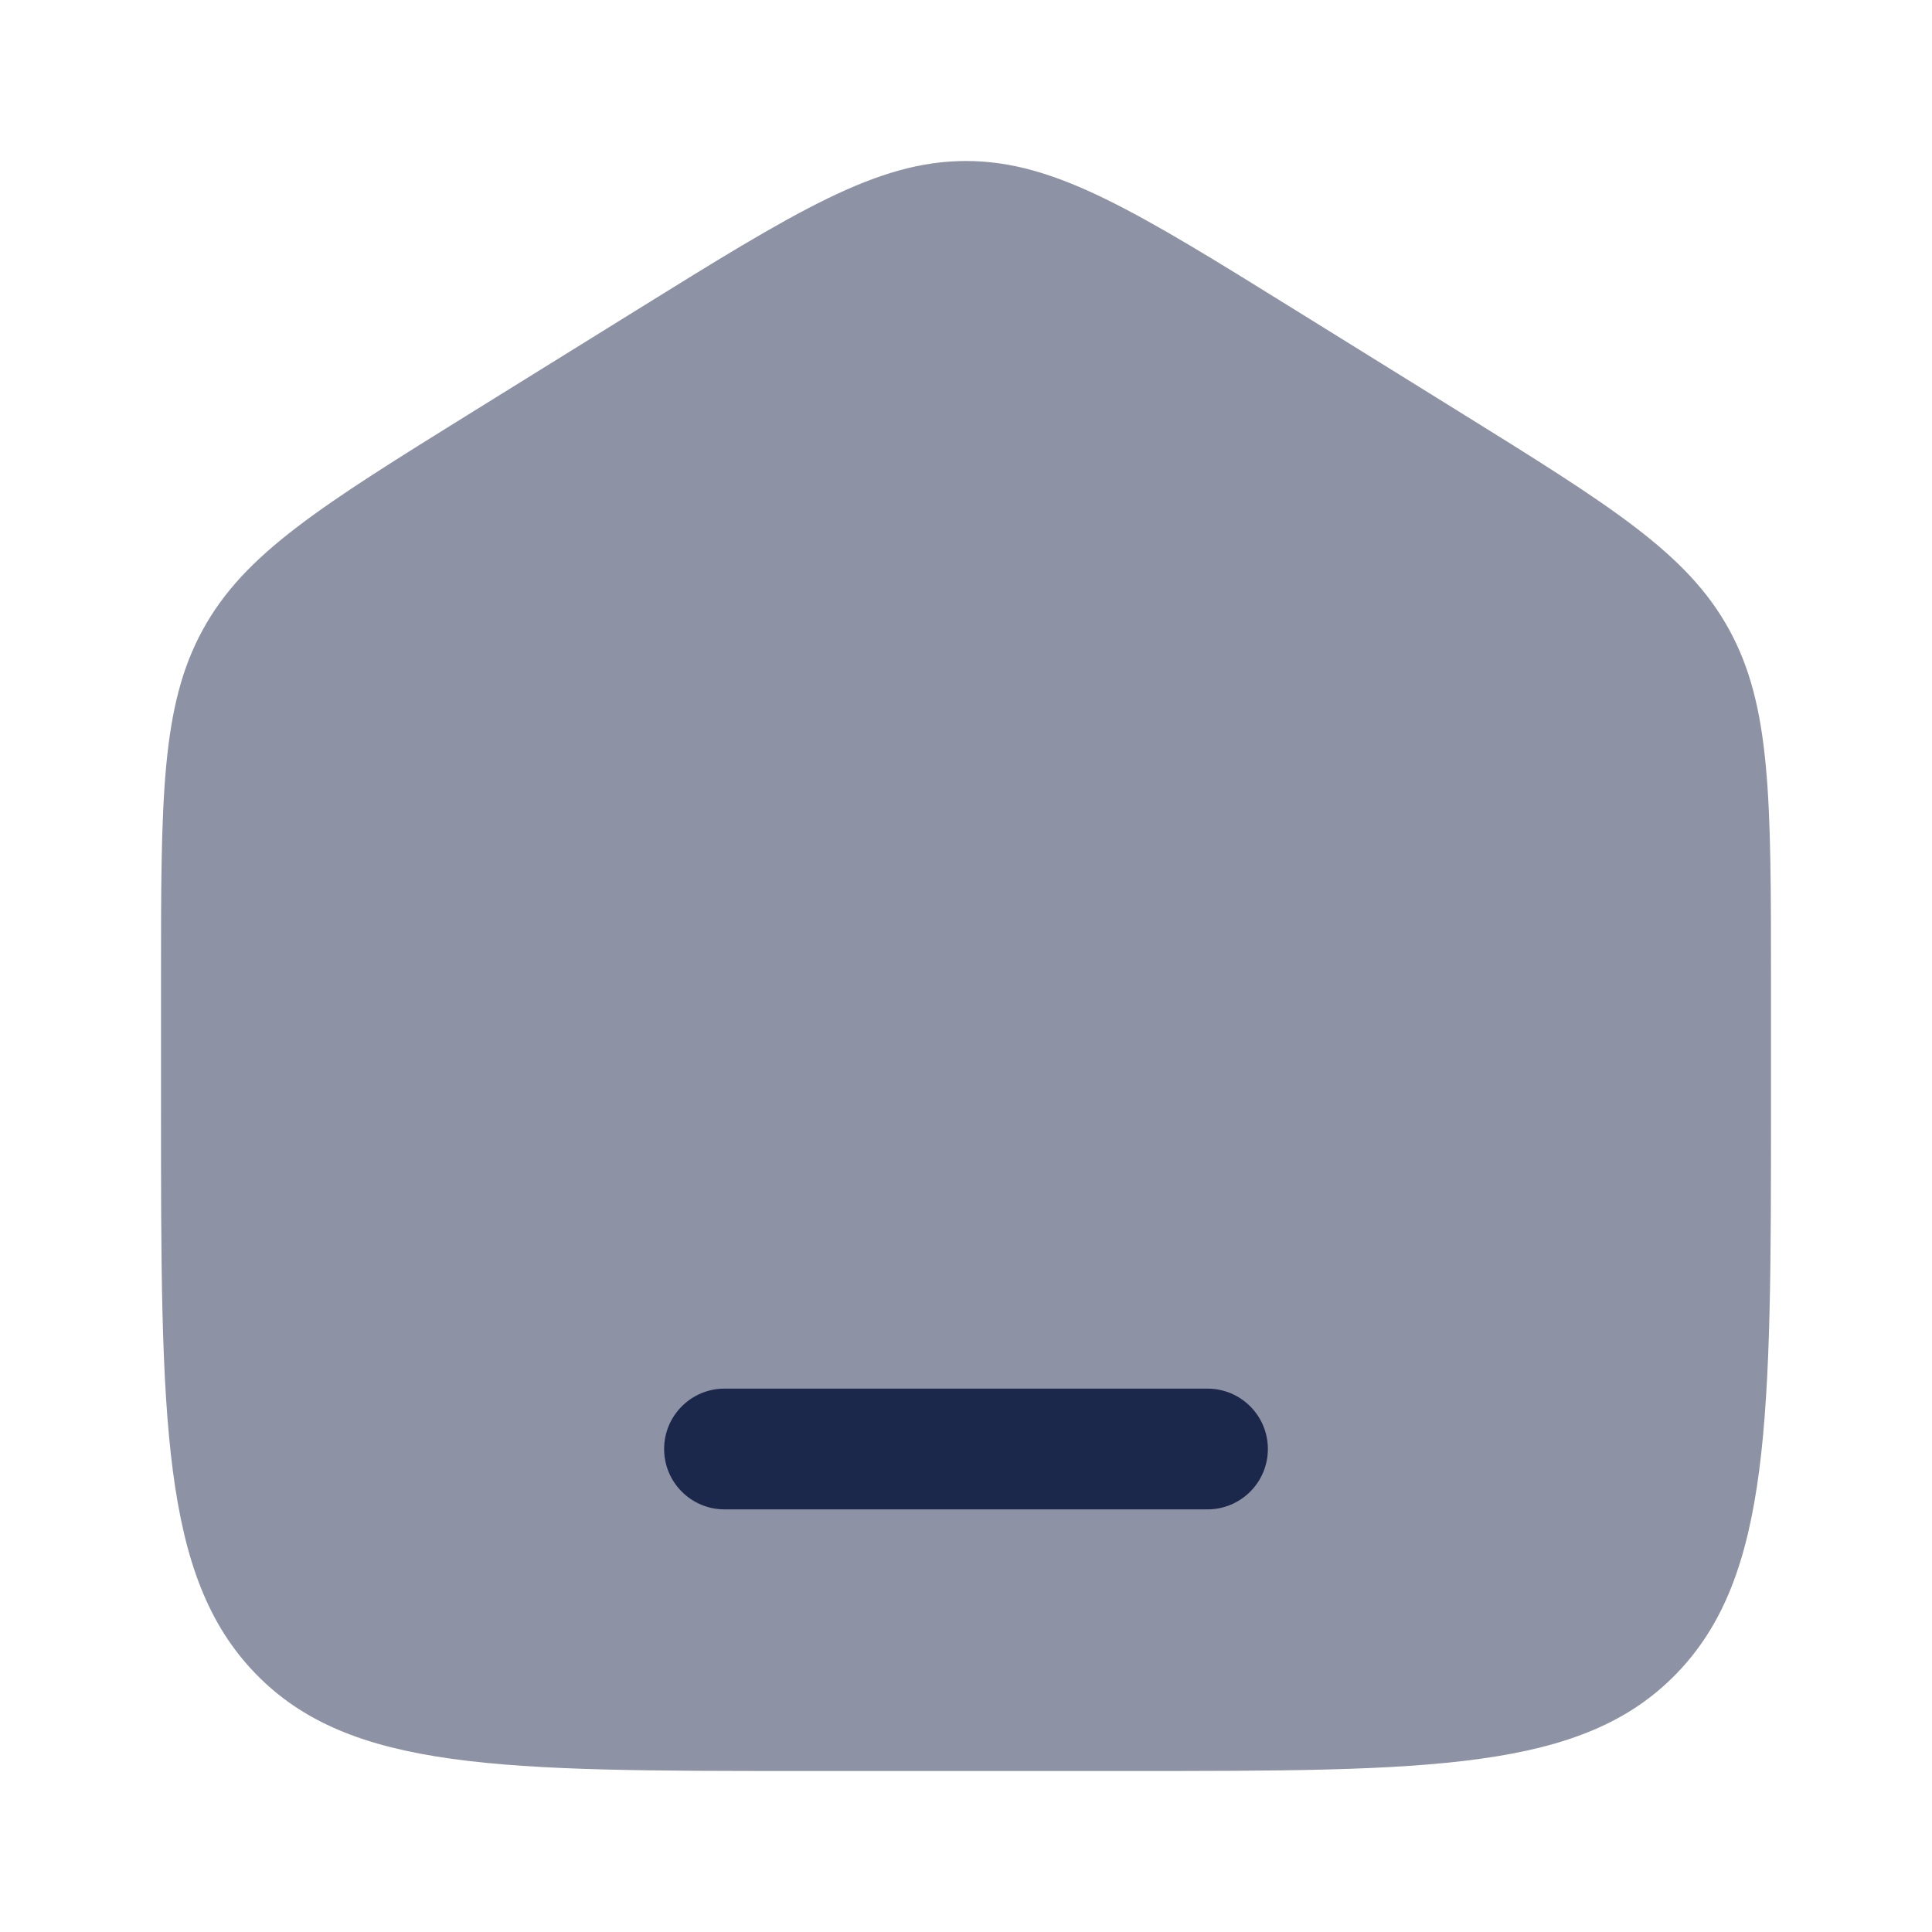
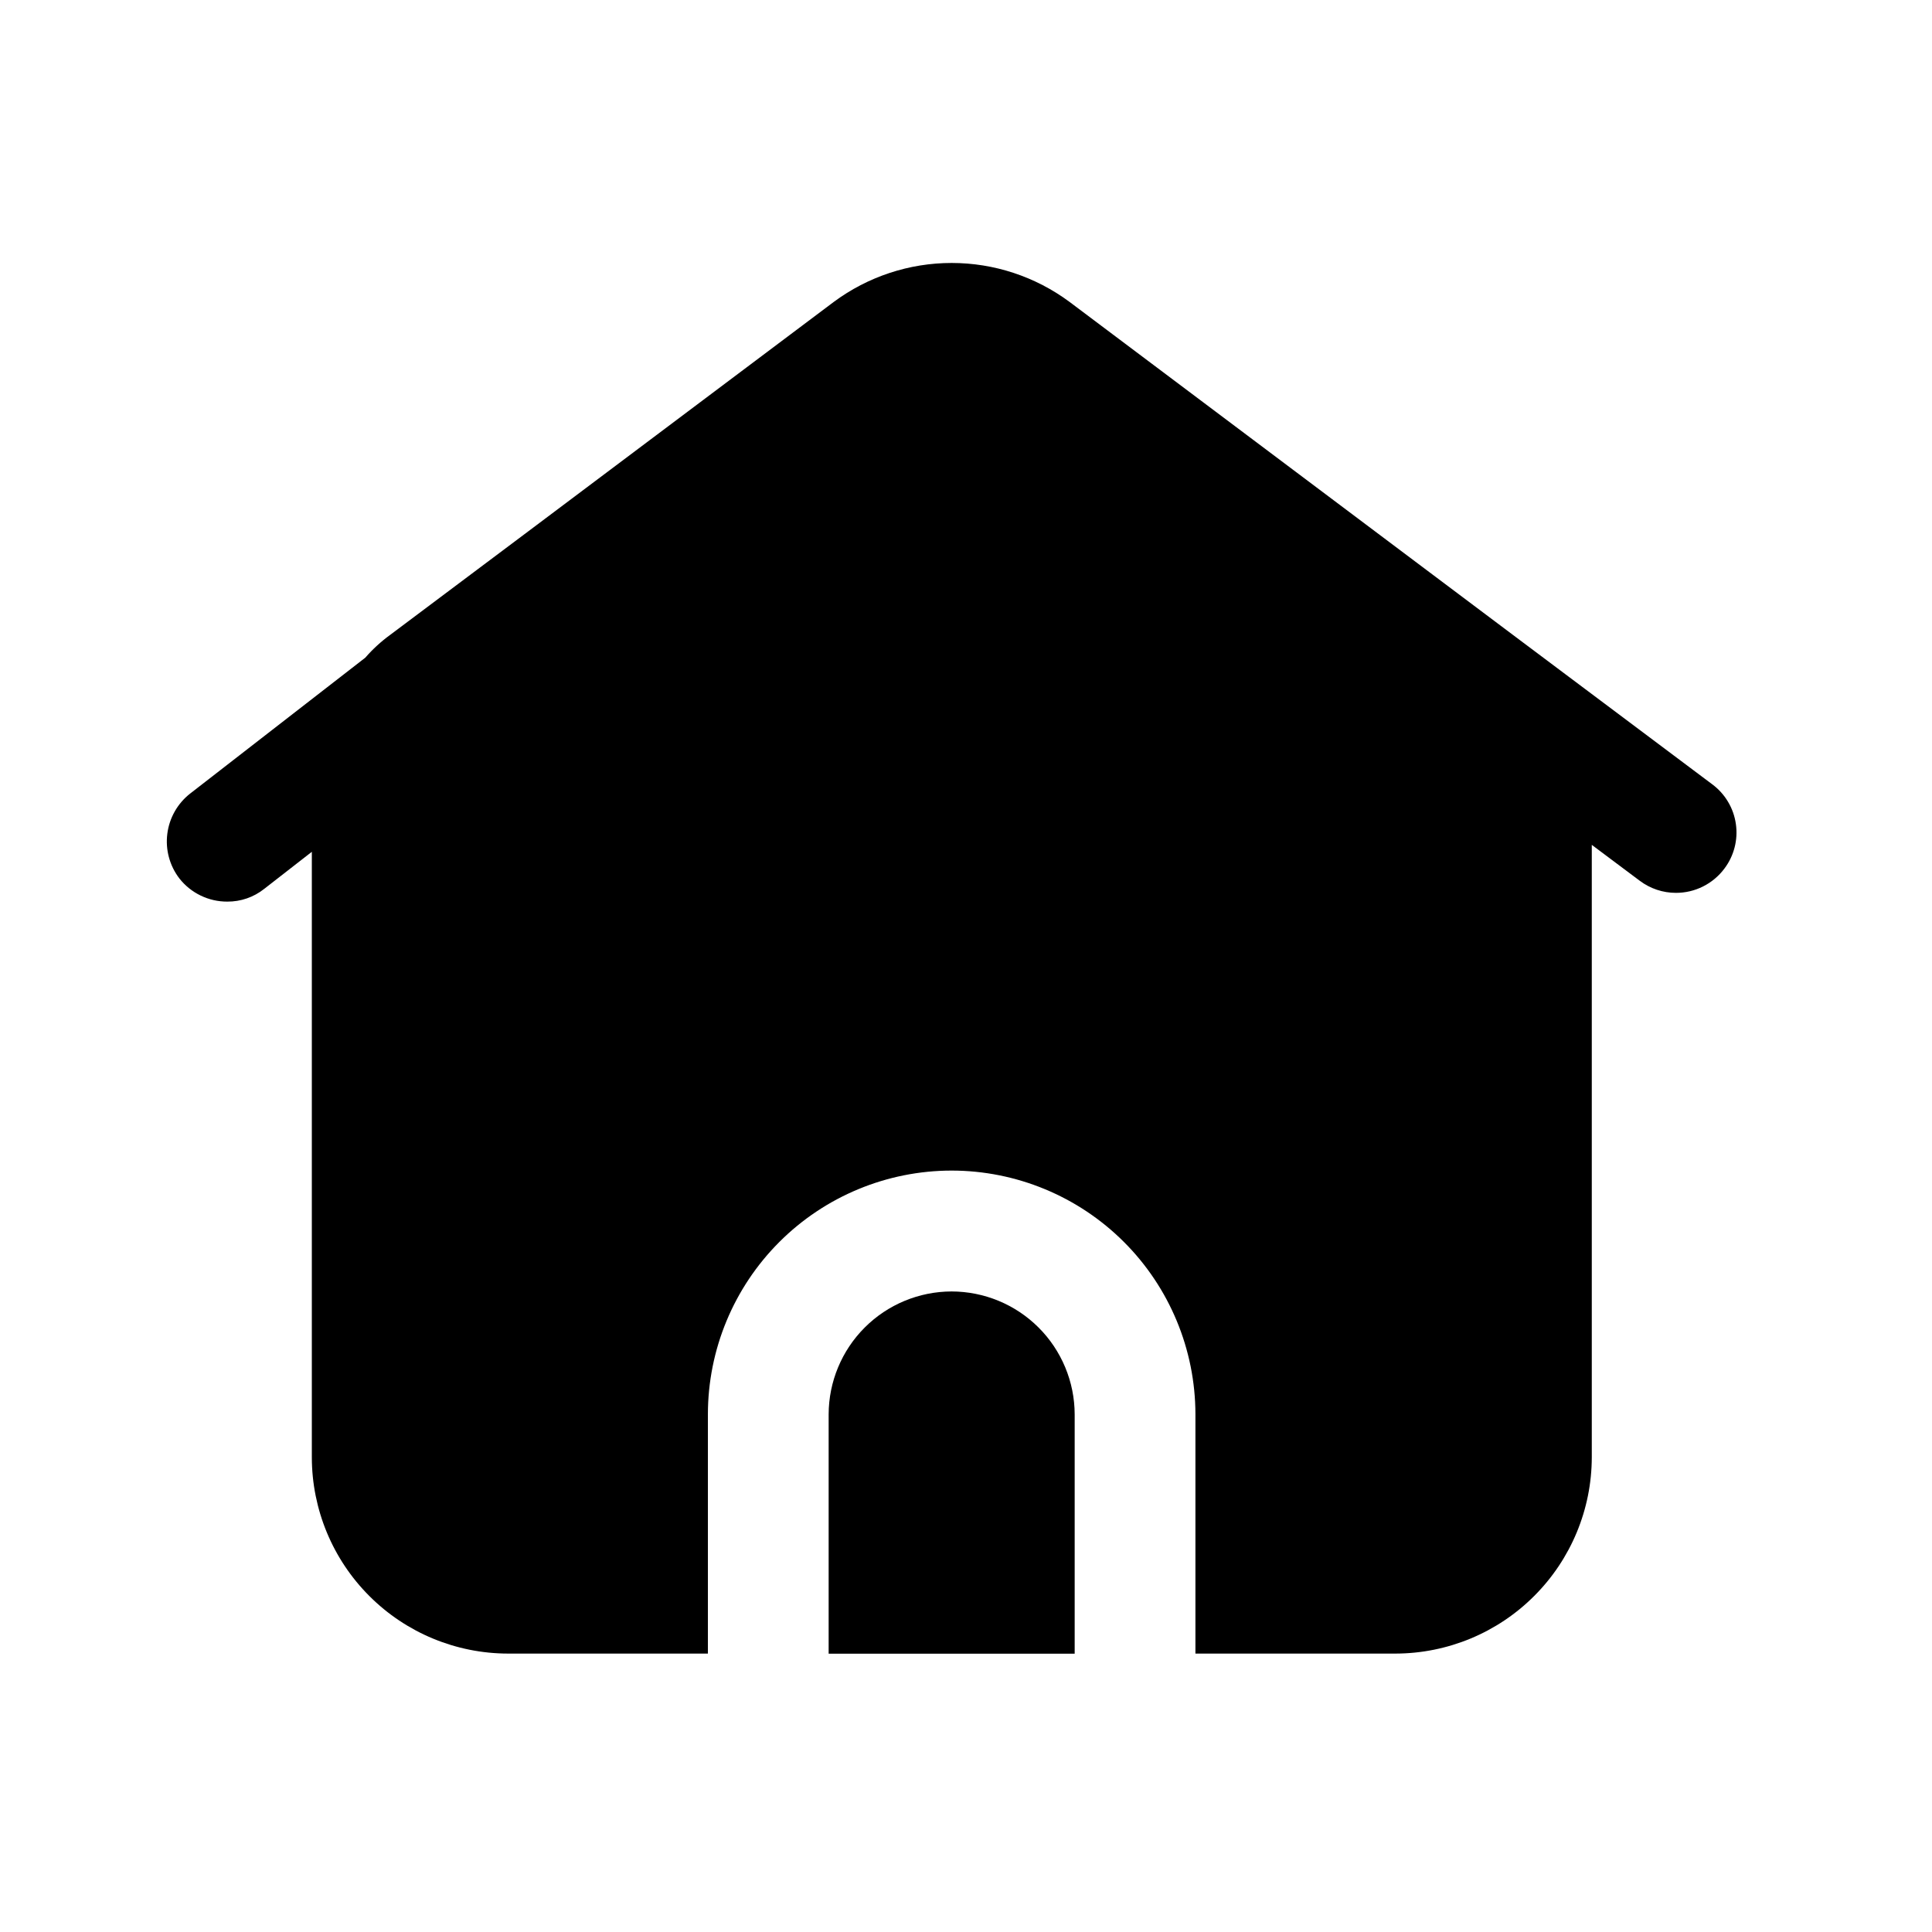
- <svg xmlns="http://www.w3.org/2000/svg" width="800px" height="800px" viewBox="0 0 24 24" fill="none">
-   <path opacity="0.5" d="M2 12.204C2 9.915 2 8.771 2.519 7.823C3.038 6.874 3.987 6.286 5.884 5.108L7.884 3.867C9.889 2.622 10.892 2 12 2C13.108 2 14.111 2.622 16.116 3.867L18.116 5.108C20.013 6.286 20.962 6.874 21.481 7.823C22 8.771 22 9.915 22 12.204V13.725C22 17.626 22 19.576 20.828 20.788C19.657 22 17.771 22 14 22H10C6.229 22 4.343 22 3.172 20.788C2 19.576 2 17.626 2 13.725V12.204Z" fill="#1C274C" />
-   <path d="M9 17.25C8.586 17.25 8.25 17.586 8.25 18C8.25 18.414 8.586 18.75 9 18.75H15C15.414 18.75 15.75 18.414 15.75 18C15.75 17.586 15.414 17.25 15 17.25H9Z" fill="#1C274C" />
+ <svg xmlns="http://www.w3.org/2000/svg" width="800px" height="800px" viewBox="0 0 64 64" fill="none">
+   <g id="SVGRepo_bgCarrier" stroke-width="0" />
+   <g id="SVGRepo_tracerCarrier" stroke-linecap="round" stroke-linejoin="round" />
+   <g id="SVGRepo_iconCarrier">
+     <path d="M31.52 42.781C30.441 42.784 29.408 43.213 28.645 43.976C27.882 44.739 27.453 45.772 27.45 46.851V54.781H35.6V46.851C35.597 45.771 35.166 44.736 34.401 43.973C33.636 43.21 32.6 42.782 31.52 42.781Z" fill="#000000" />
+     <path d="M56.72 25.981L50.21 21.101L47.12 18.781L35.43 10.001C34.3 9.163 32.931 8.711 31.525 8.711C30.119 8.711 28.75 9.163 27.62 10.001L17.5 17.601L12.93 21.027C12.626 21.248 12.347 21.503 12.1 21.787L6.3 26.287C5.882 26.614 5.61 27.092 5.543 27.618C5.475 28.144 5.618 28.675 5.94 29.097C6.129 29.338 6.37 29.533 6.646 29.666C6.921 29.8 7.224 29.868 7.53 29.867C7.973 29.87 8.403 29.722 8.75 29.447L10.33 28.217V48.277C10.332 50 11.017 51.653 12.236 52.871C13.454 54.09 15.107 54.775 16.83 54.777H23.45V46.847C23.452 44.707 24.303 42.656 25.816 41.143C27.329 39.63 29.38 38.779 31.52 38.777C33.661 38.777 35.715 39.627 37.23 41.14C38.745 42.653 39.597 44.706 39.6 46.847V54.777H46.23C47.953 54.773 49.604 54.088 50.822 52.869C52.041 51.651 52.727 50 52.73 48.277V27.987L54.32 29.177C54.666 29.437 55.087 29.578 55.52 29.577C55.831 29.577 56.137 29.505 56.414 29.366C56.692 29.227 56.934 29.025 57.12 28.777C57.279 28.568 57.394 28.329 57.46 28.075C57.526 27.82 57.541 27.555 57.503 27.296C57.466 27.035 57.378 26.785 57.243 26.56C57.109 26.334 56.931 26.137 56.72 25.981Z" fill="#000000" />
+   </g>
</svg>
